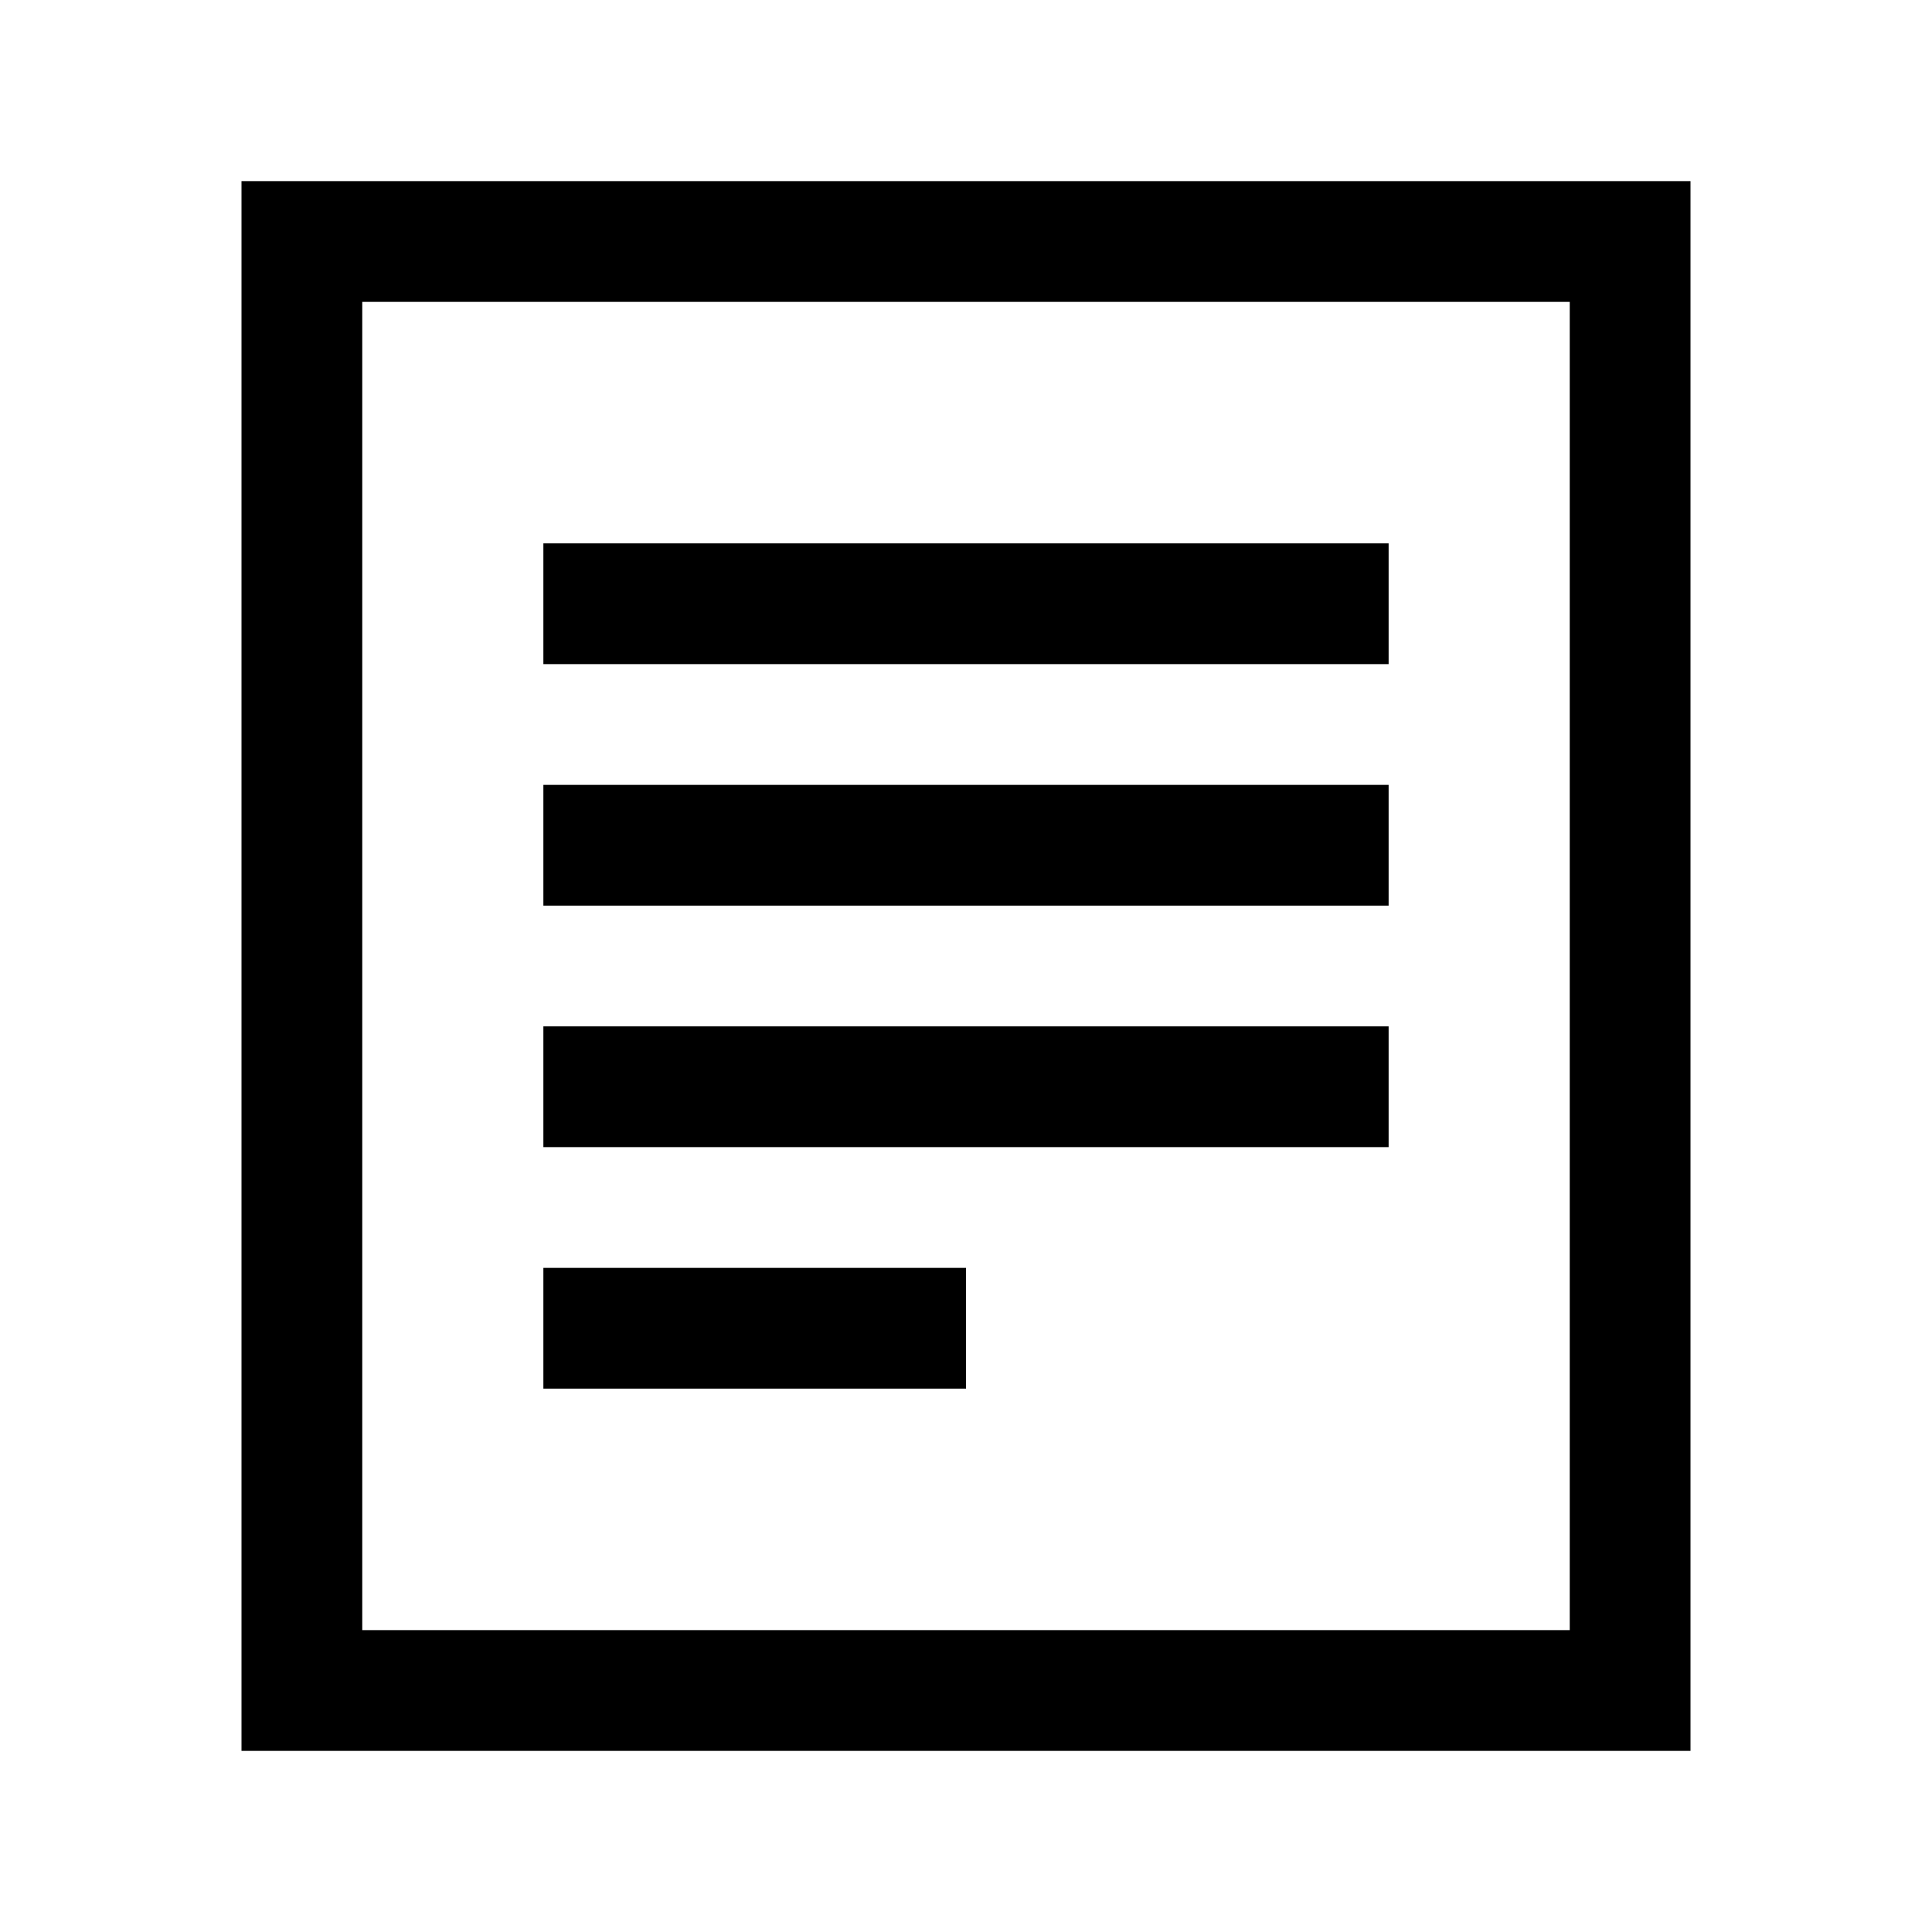
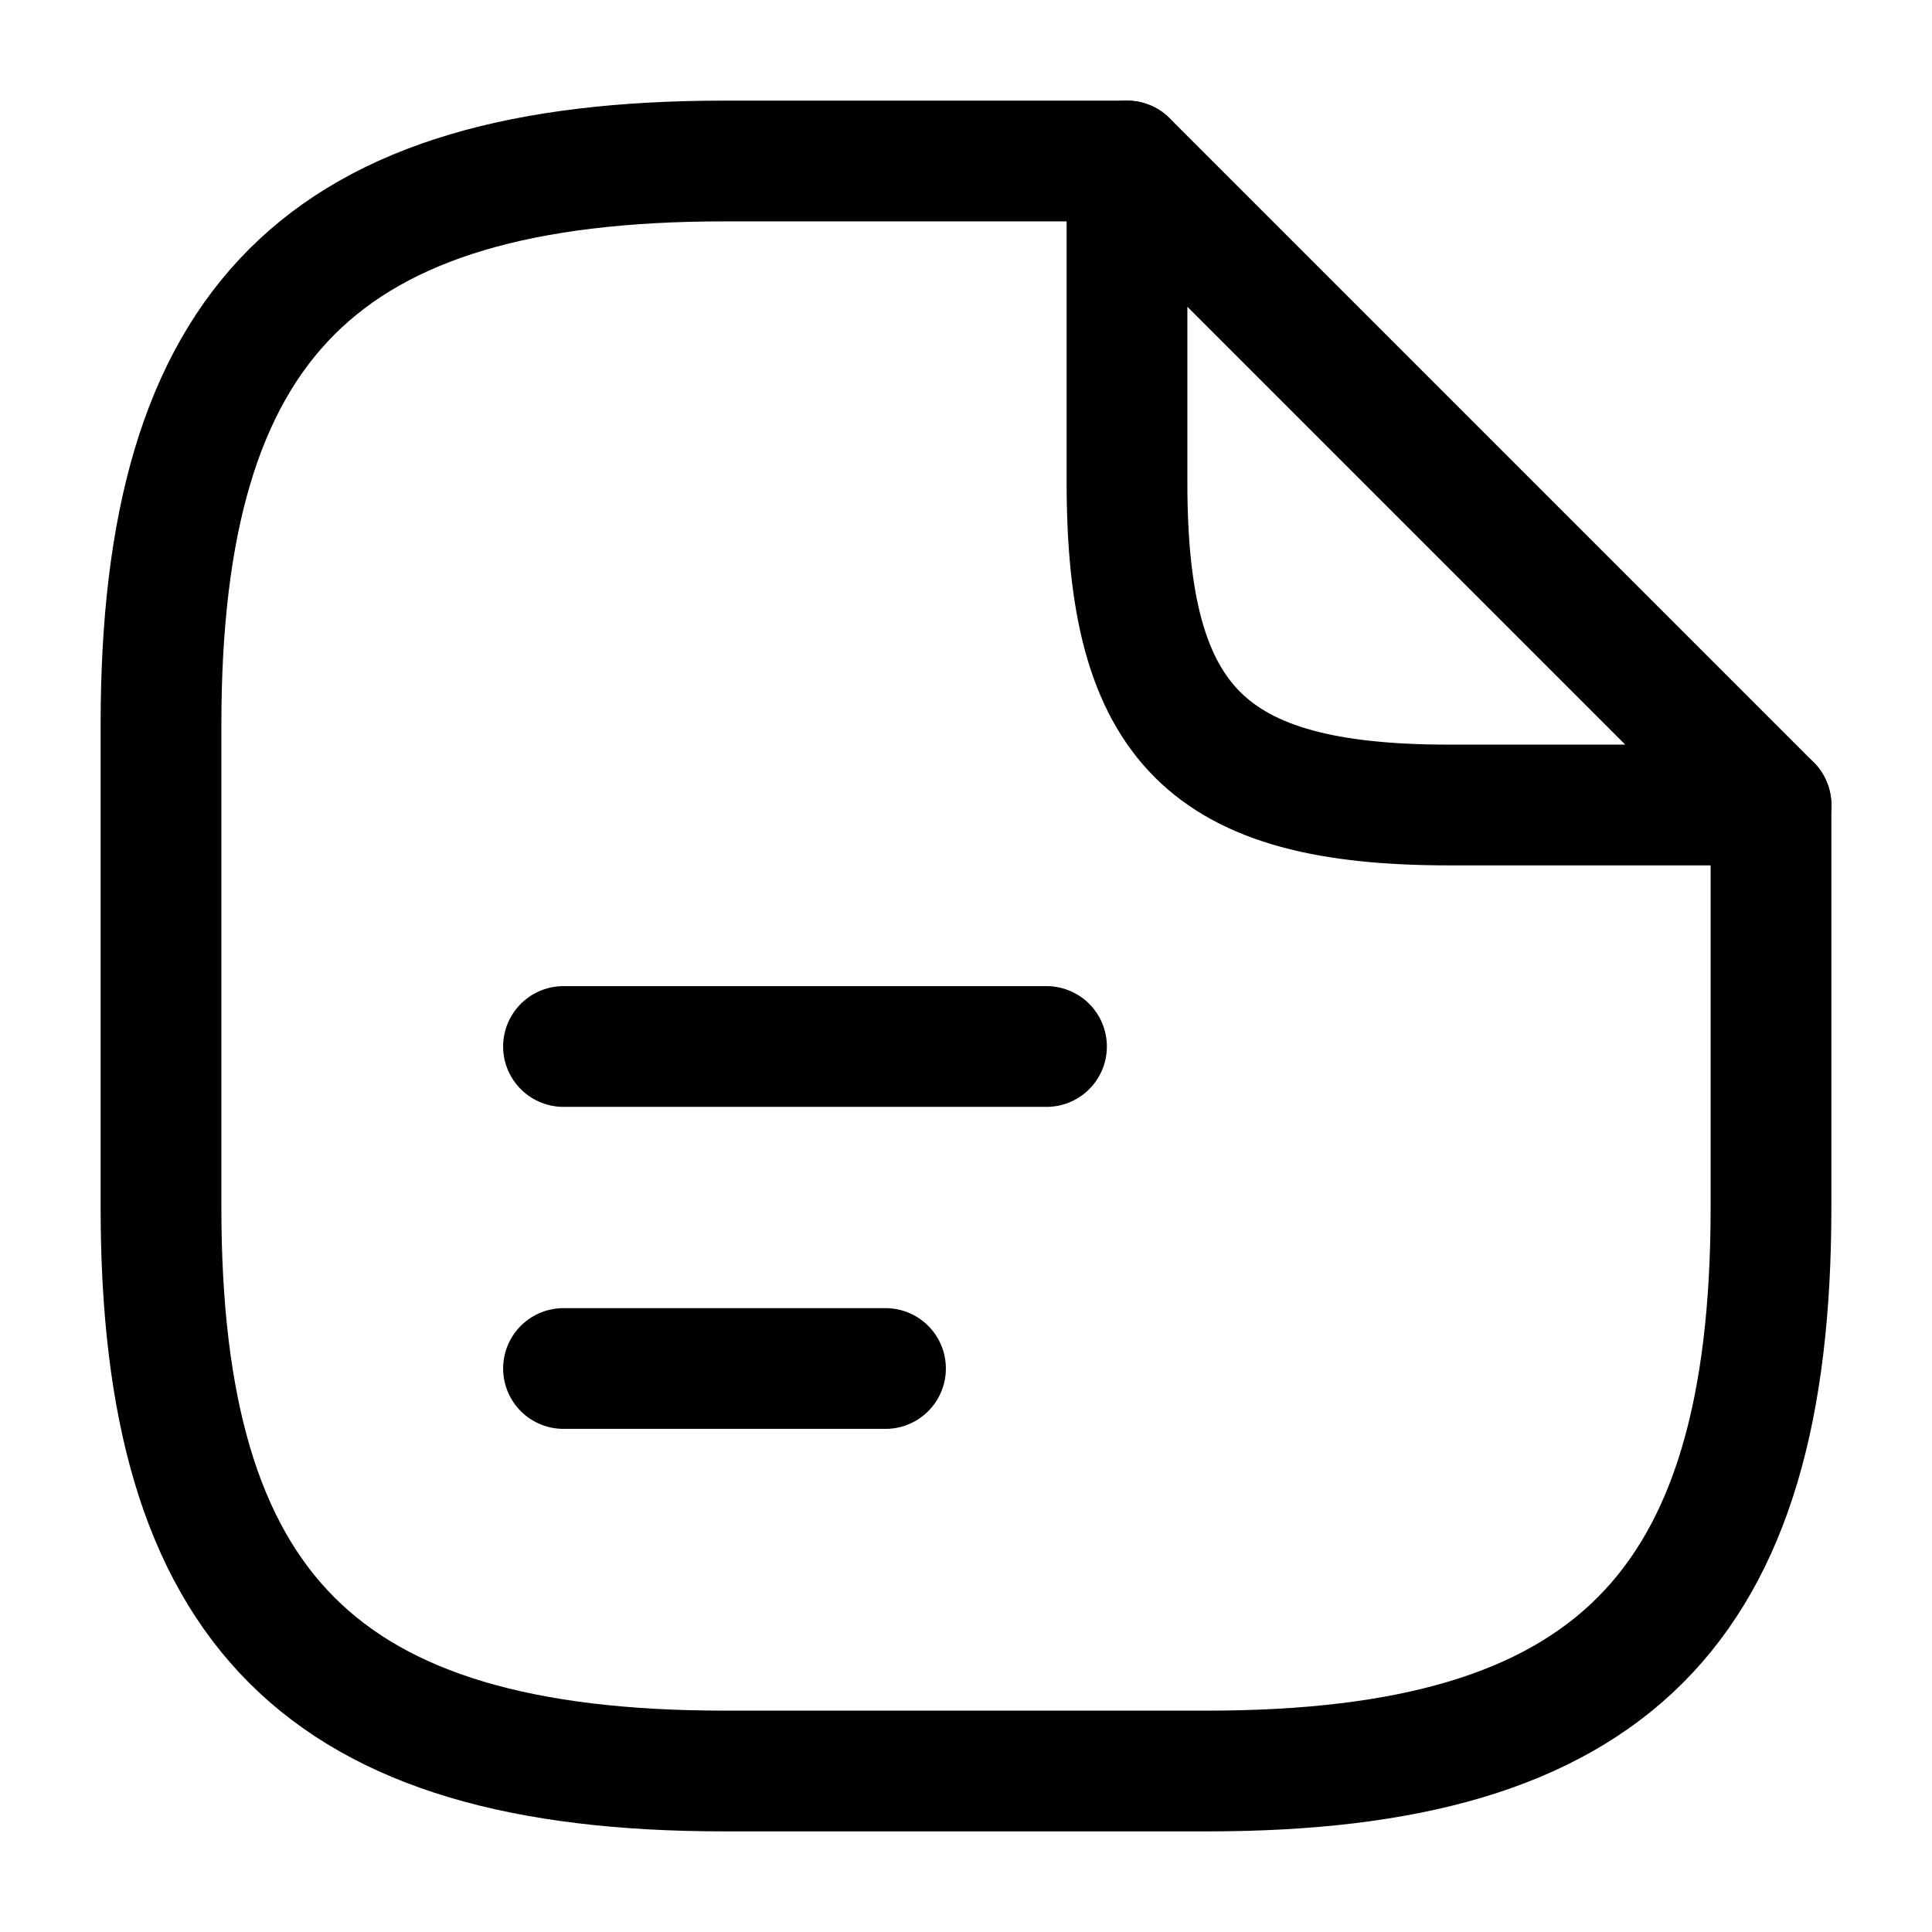
- <svg xmlns="http://www.w3.org/2000/svg" fill="currentColor" viewBox="0 0 32 32" version="1.1" enable-background="new 0 0 32 32" xml:space="preserve">
-   <rect x="9" y="13" width="14" height="2" />
-   <rect x="9" y="17" width="14" height="2" />
-   <rect x="9" y="21" width="7" height="2" />
-   <rect x="9" y="9" width="14" height="2" />
-   <path d="M4 3v26h24V3H4zM26 27H6V5h20V27z" />
+ <svg xmlns="http://www.w3.org/2000/svg" viewBox="0 0 24 24" fill="none">
+   <path d="M22 10V15C22 20 20 22 15 22H9C4 22 2 20 2 15V9C2 4 4 2 9 2H14" stroke="currentColor" stroke-width="1.5" stroke-linecap="round" stroke-linejoin="round" />
+   <path d="M22 10H18C15 10 14 9 14 6V2L22 10Z" stroke="currentColor" stroke-width="1.5" stroke-linecap="round" stroke-linejoin="round" />
+   <path d="M7 13H13" stroke="currentColor" stroke-width="1.5" stroke-linecap="round" stroke-linejoin="round" />
+   <path d="M7 17H11" stroke="currentColor" stroke-width="1.5" stroke-linecap="round" stroke-linejoin="round" />
</svg>
